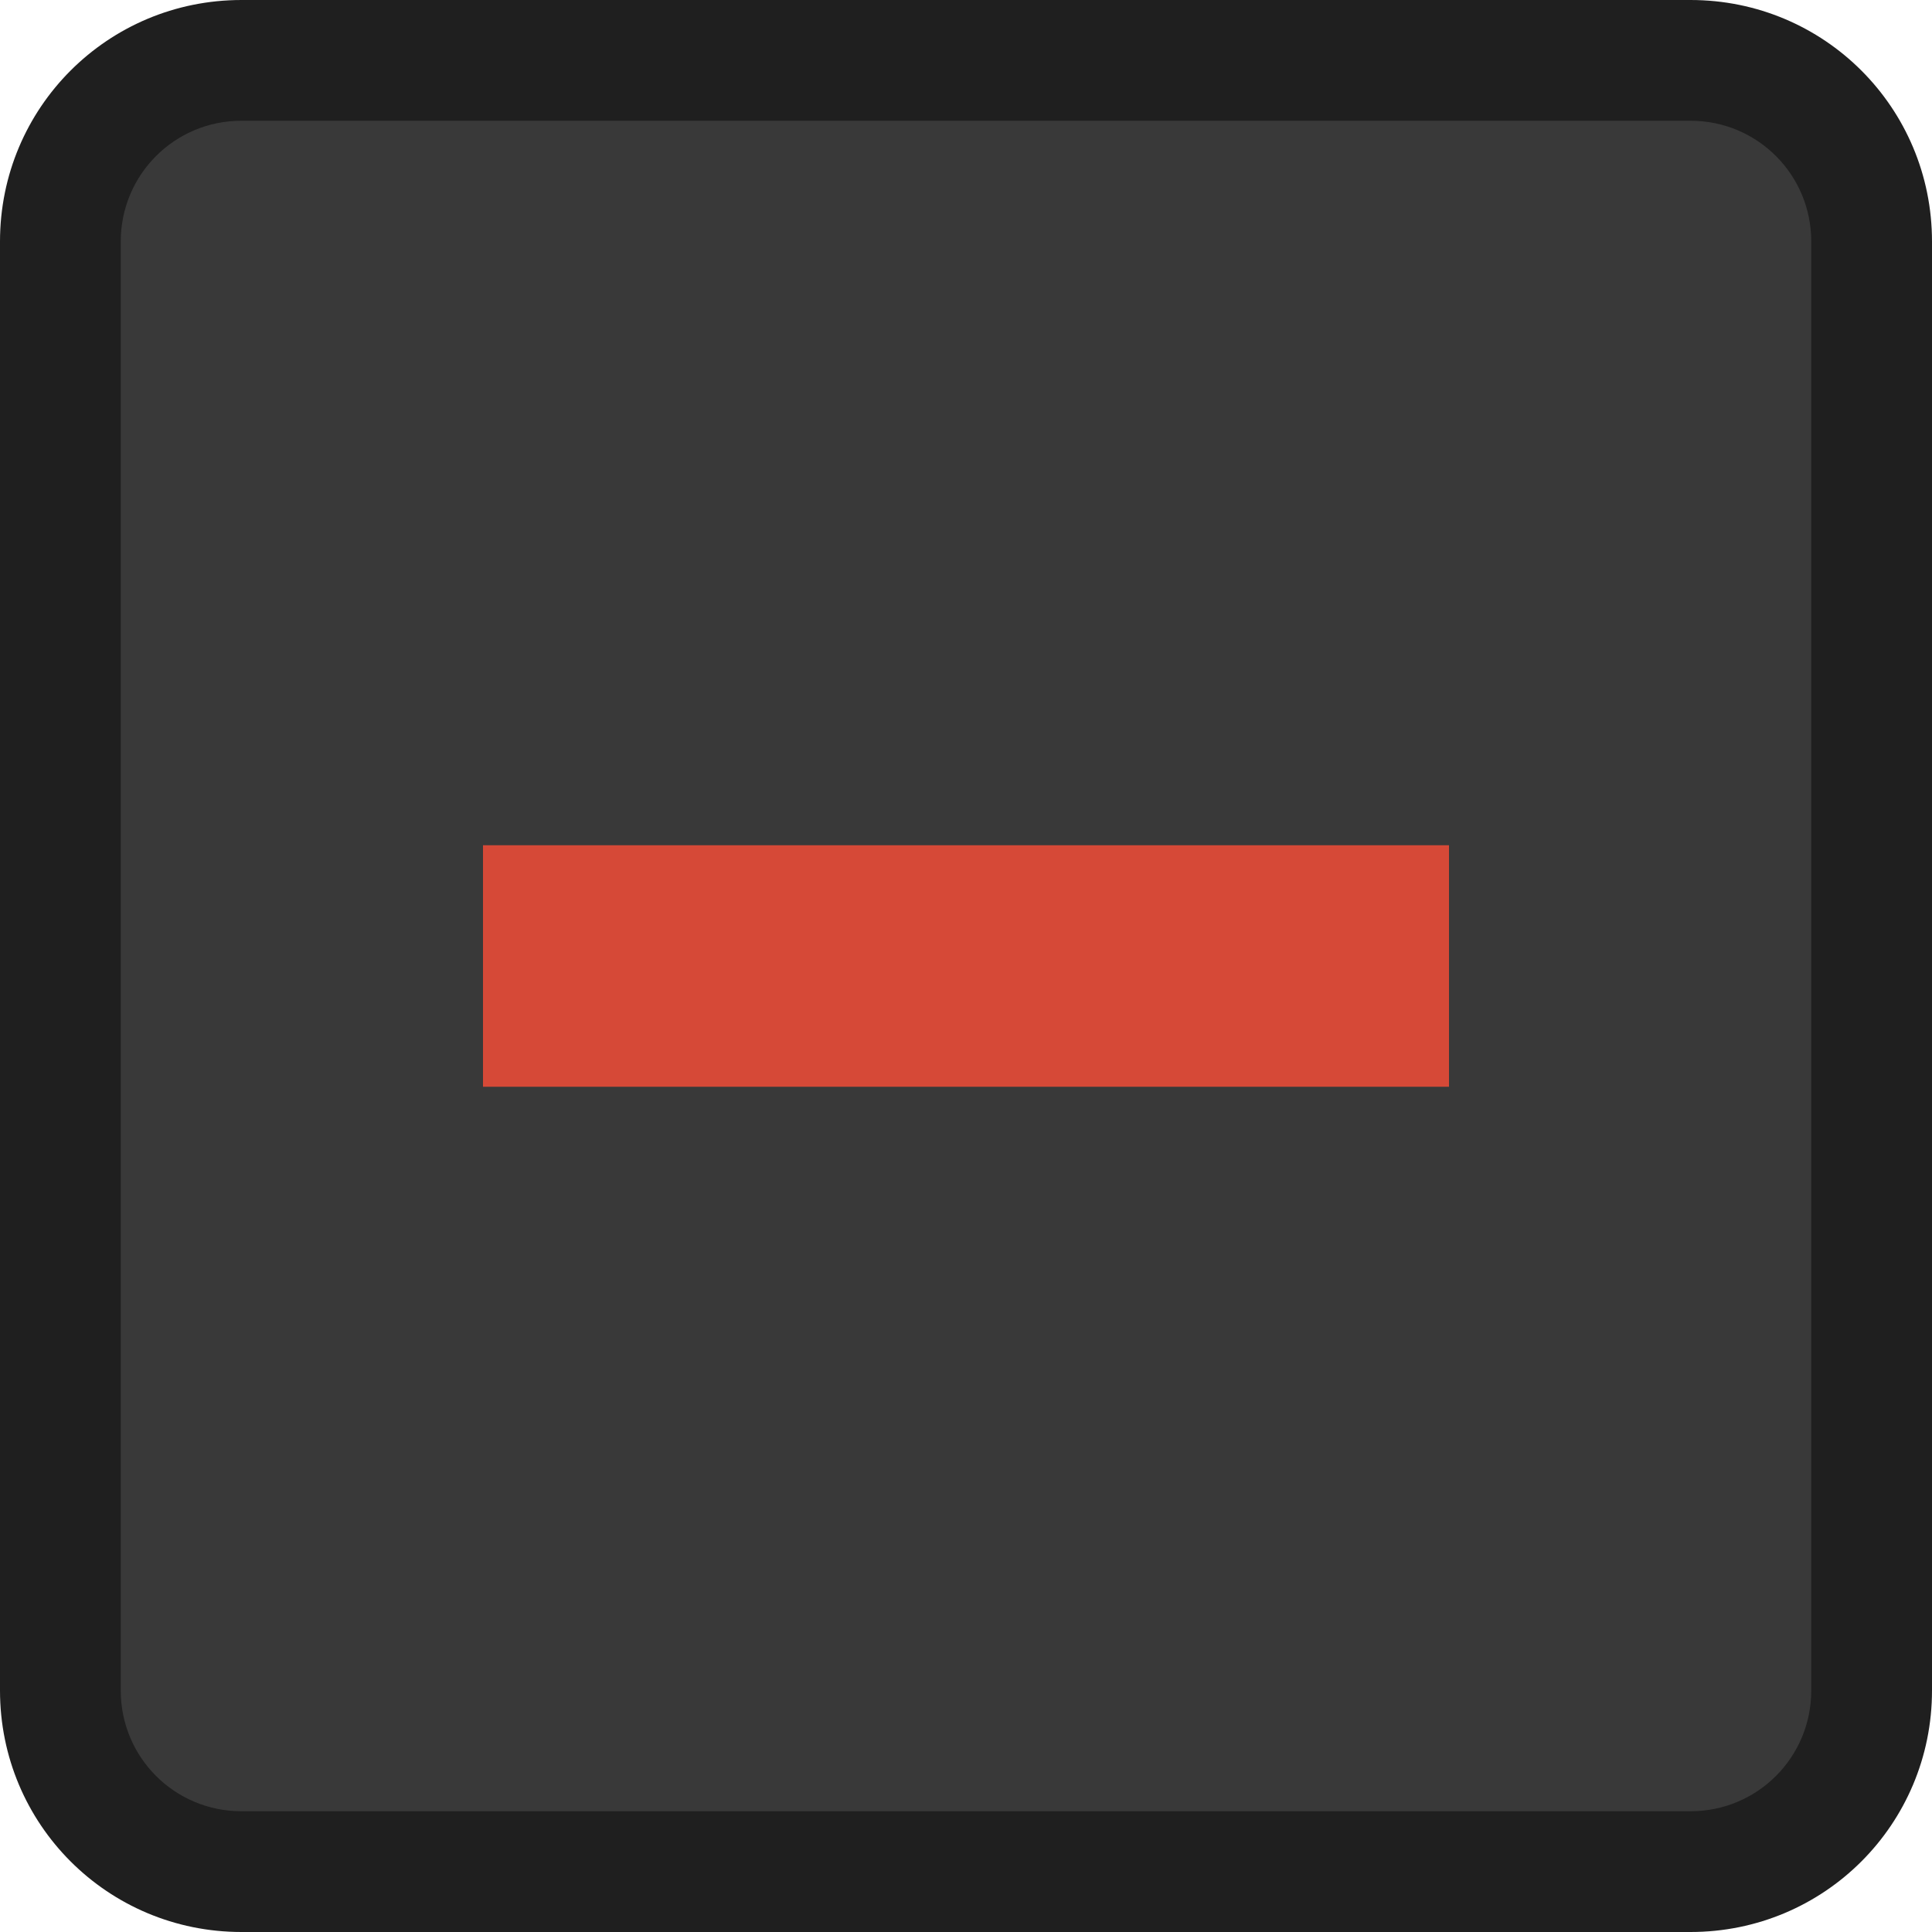
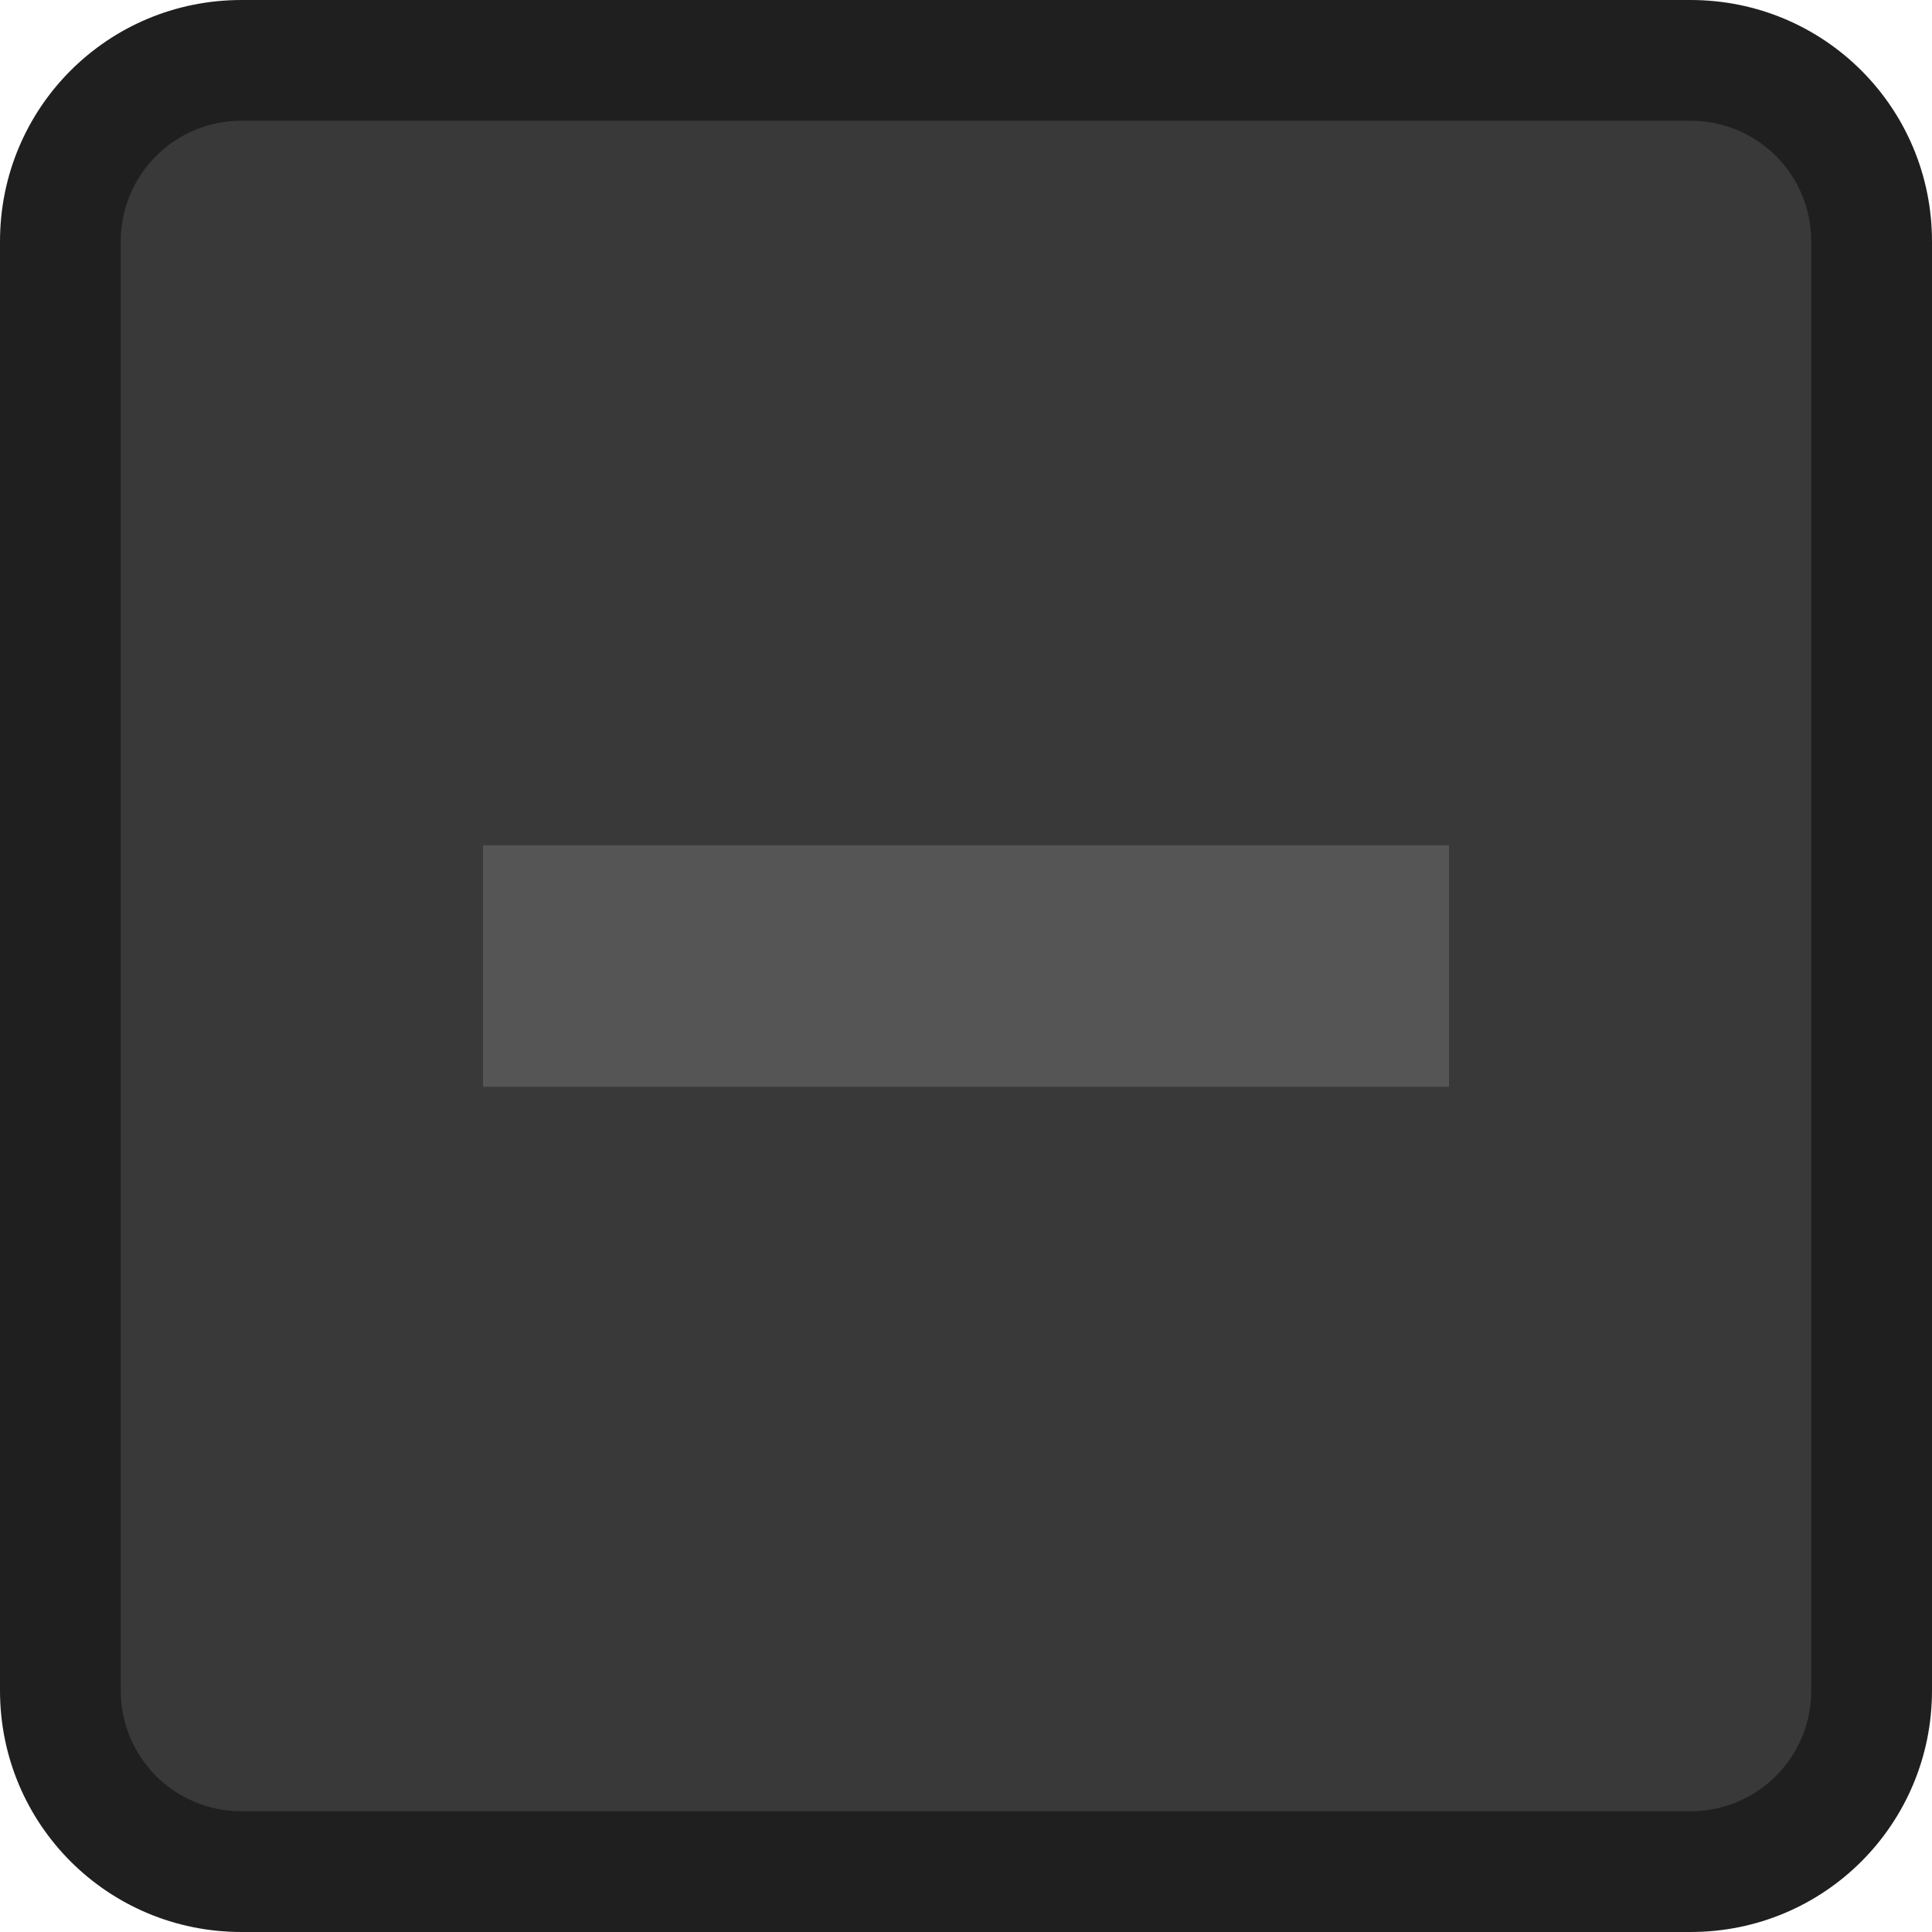
<svg xmlns="http://www.w3.org/2000/svg" viewBox="0 0 16 16">
  <g transform="translate(0 -1036.362)">
    <rect width="14.821" x=".621" y="1037.046" rx="1" height="14.758" style="fill:#393939" />
    <path style="fill:#1f1f1f" d="M 2 0 C 0.892 0 3.2526065e-18 0.892 0 2 L 0 14 C 0 15.108 0.892 16 2 16 L 14 16 C 15.108 16 16 15.108 16 14 L 16 2 C 16 0.892 15.108 3.2526065e-18 14 0 L 2 0 z M 2 1 L 14 1 C 14.554 1 15 1.446 15 2 L 15 14 C 15 14.554 14.554 15 14 15 L 2 15 C 1.446 15 1 14.554 1 14 L 1 2 C 1 1.446 1.446 1 2 1 z " transform="translate(0 1036.362)" />
-     <rect width="8" x="4" y="1043.362" height="2" style="fill:#d64937" />
+     <rect width="8" x="4" y="1043.362" height="2" style="fill:#555" />
  </g>
</svg>
